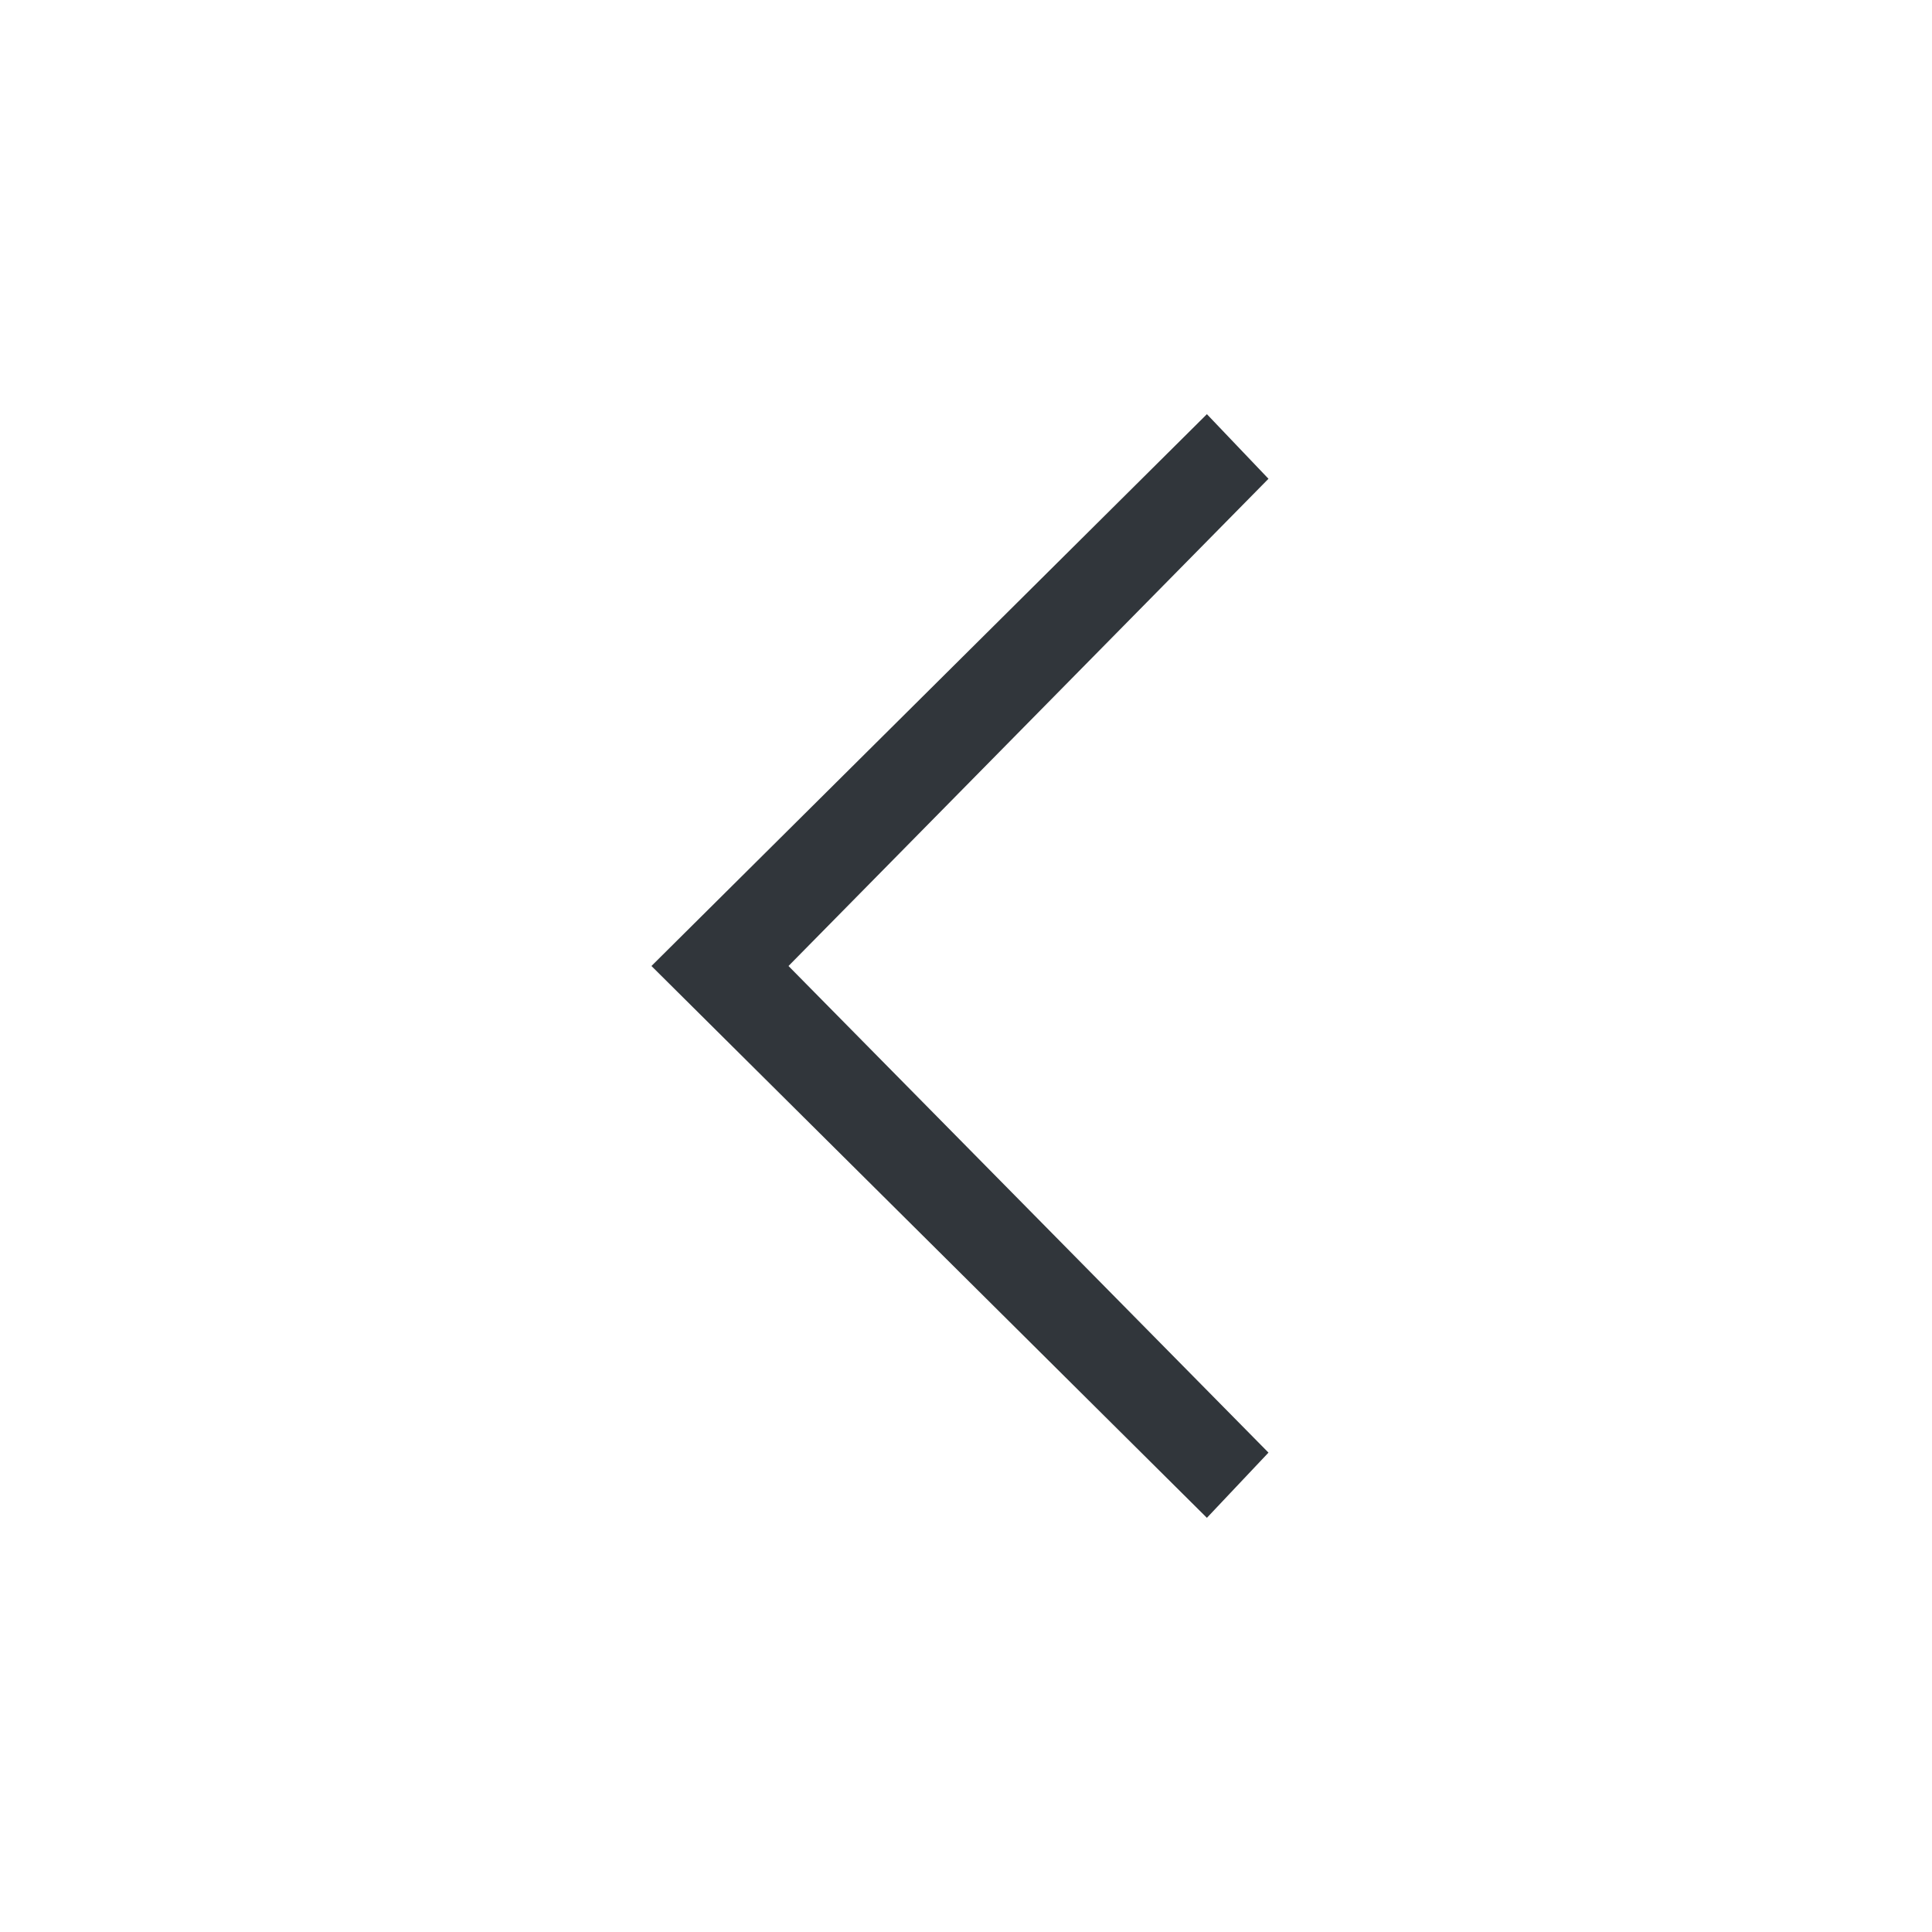
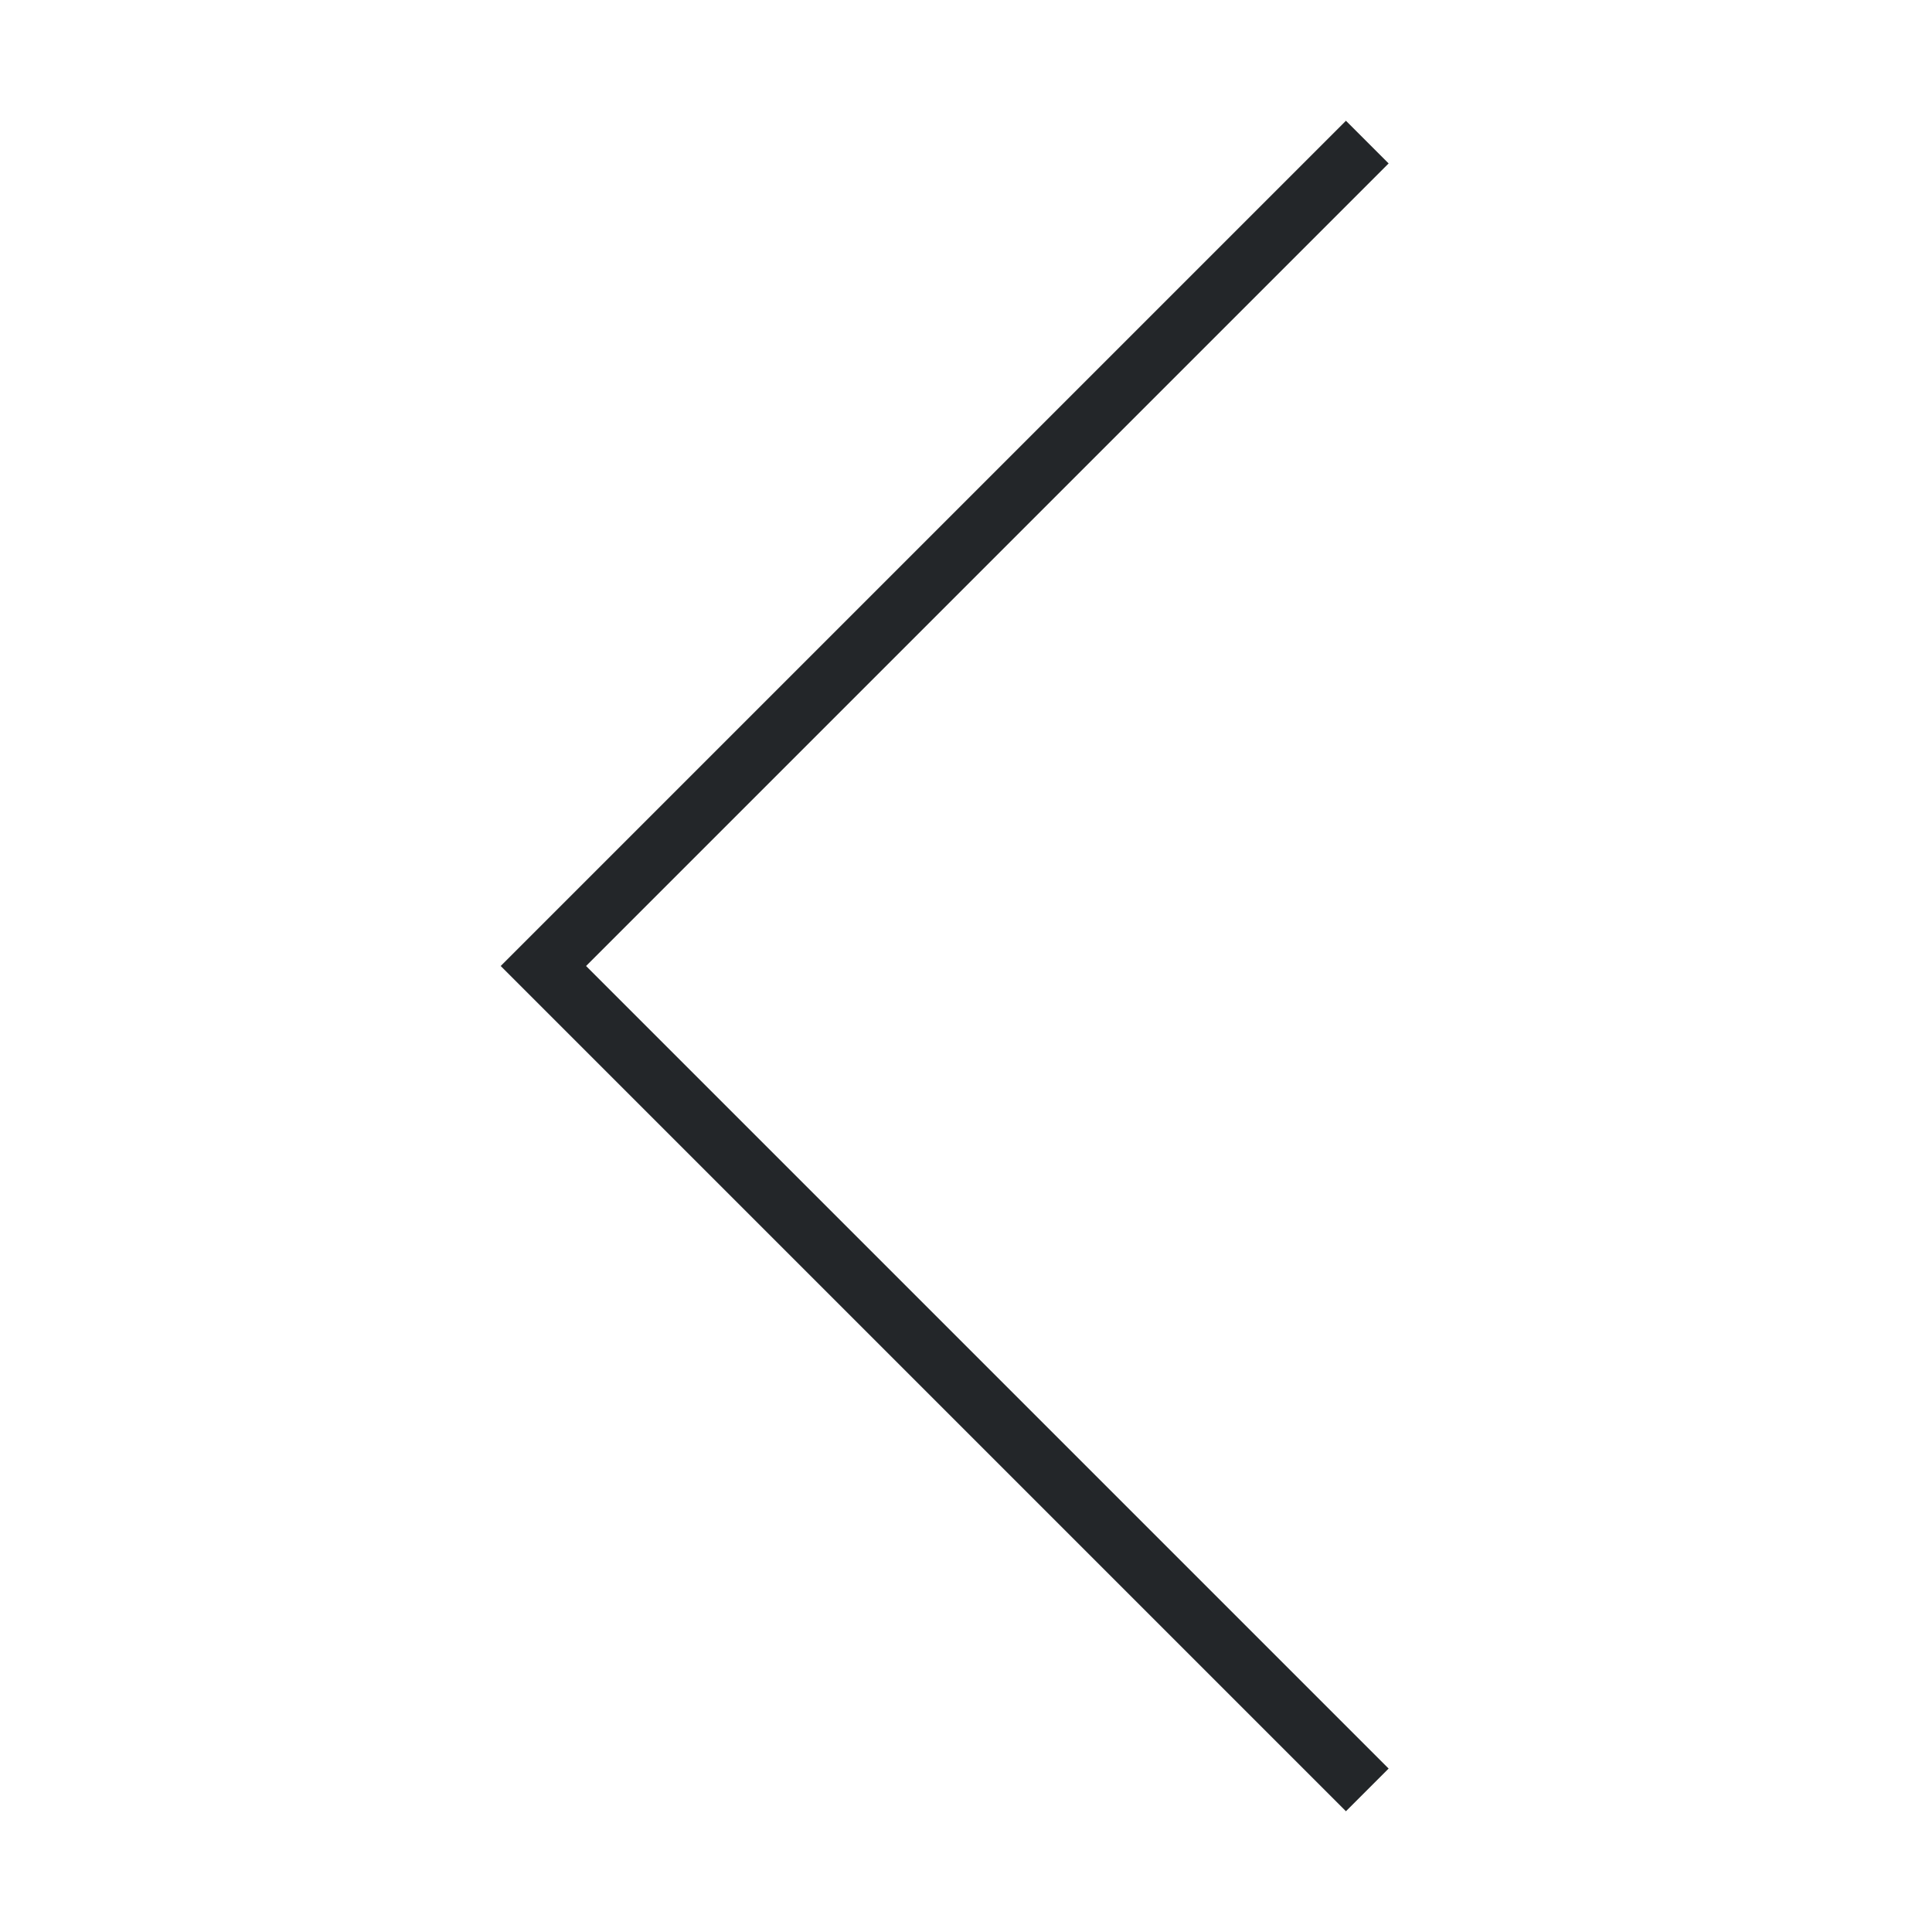
- <svg xmlns="http://www.w3.org/2000/svg" width="32" height="32" viewBox="0 0 32 32">
-   <path d="m10.79 16 9.2-9.14 1.02 1.07L13.06 16l7.95 8.06-1.02 1.08Z" class="ColorScheme-Text" style="fill:currentColor;color:#31363b" />
+ <svg xmlns="http://www.w3.org/2000/svg" viewBox="0 0 32 32">
+   <style type="text/css" id="current-color-scheme">
+         .ColorScheme-Text {
+             color:#232629;
+         }
+     </style>
+   <path d="M8.293 16l14 14 .707-.707L9.707 16 23 2.707 22.293 2z" class="ColorScheme-Text" fill="currentColor" />
</svg>
